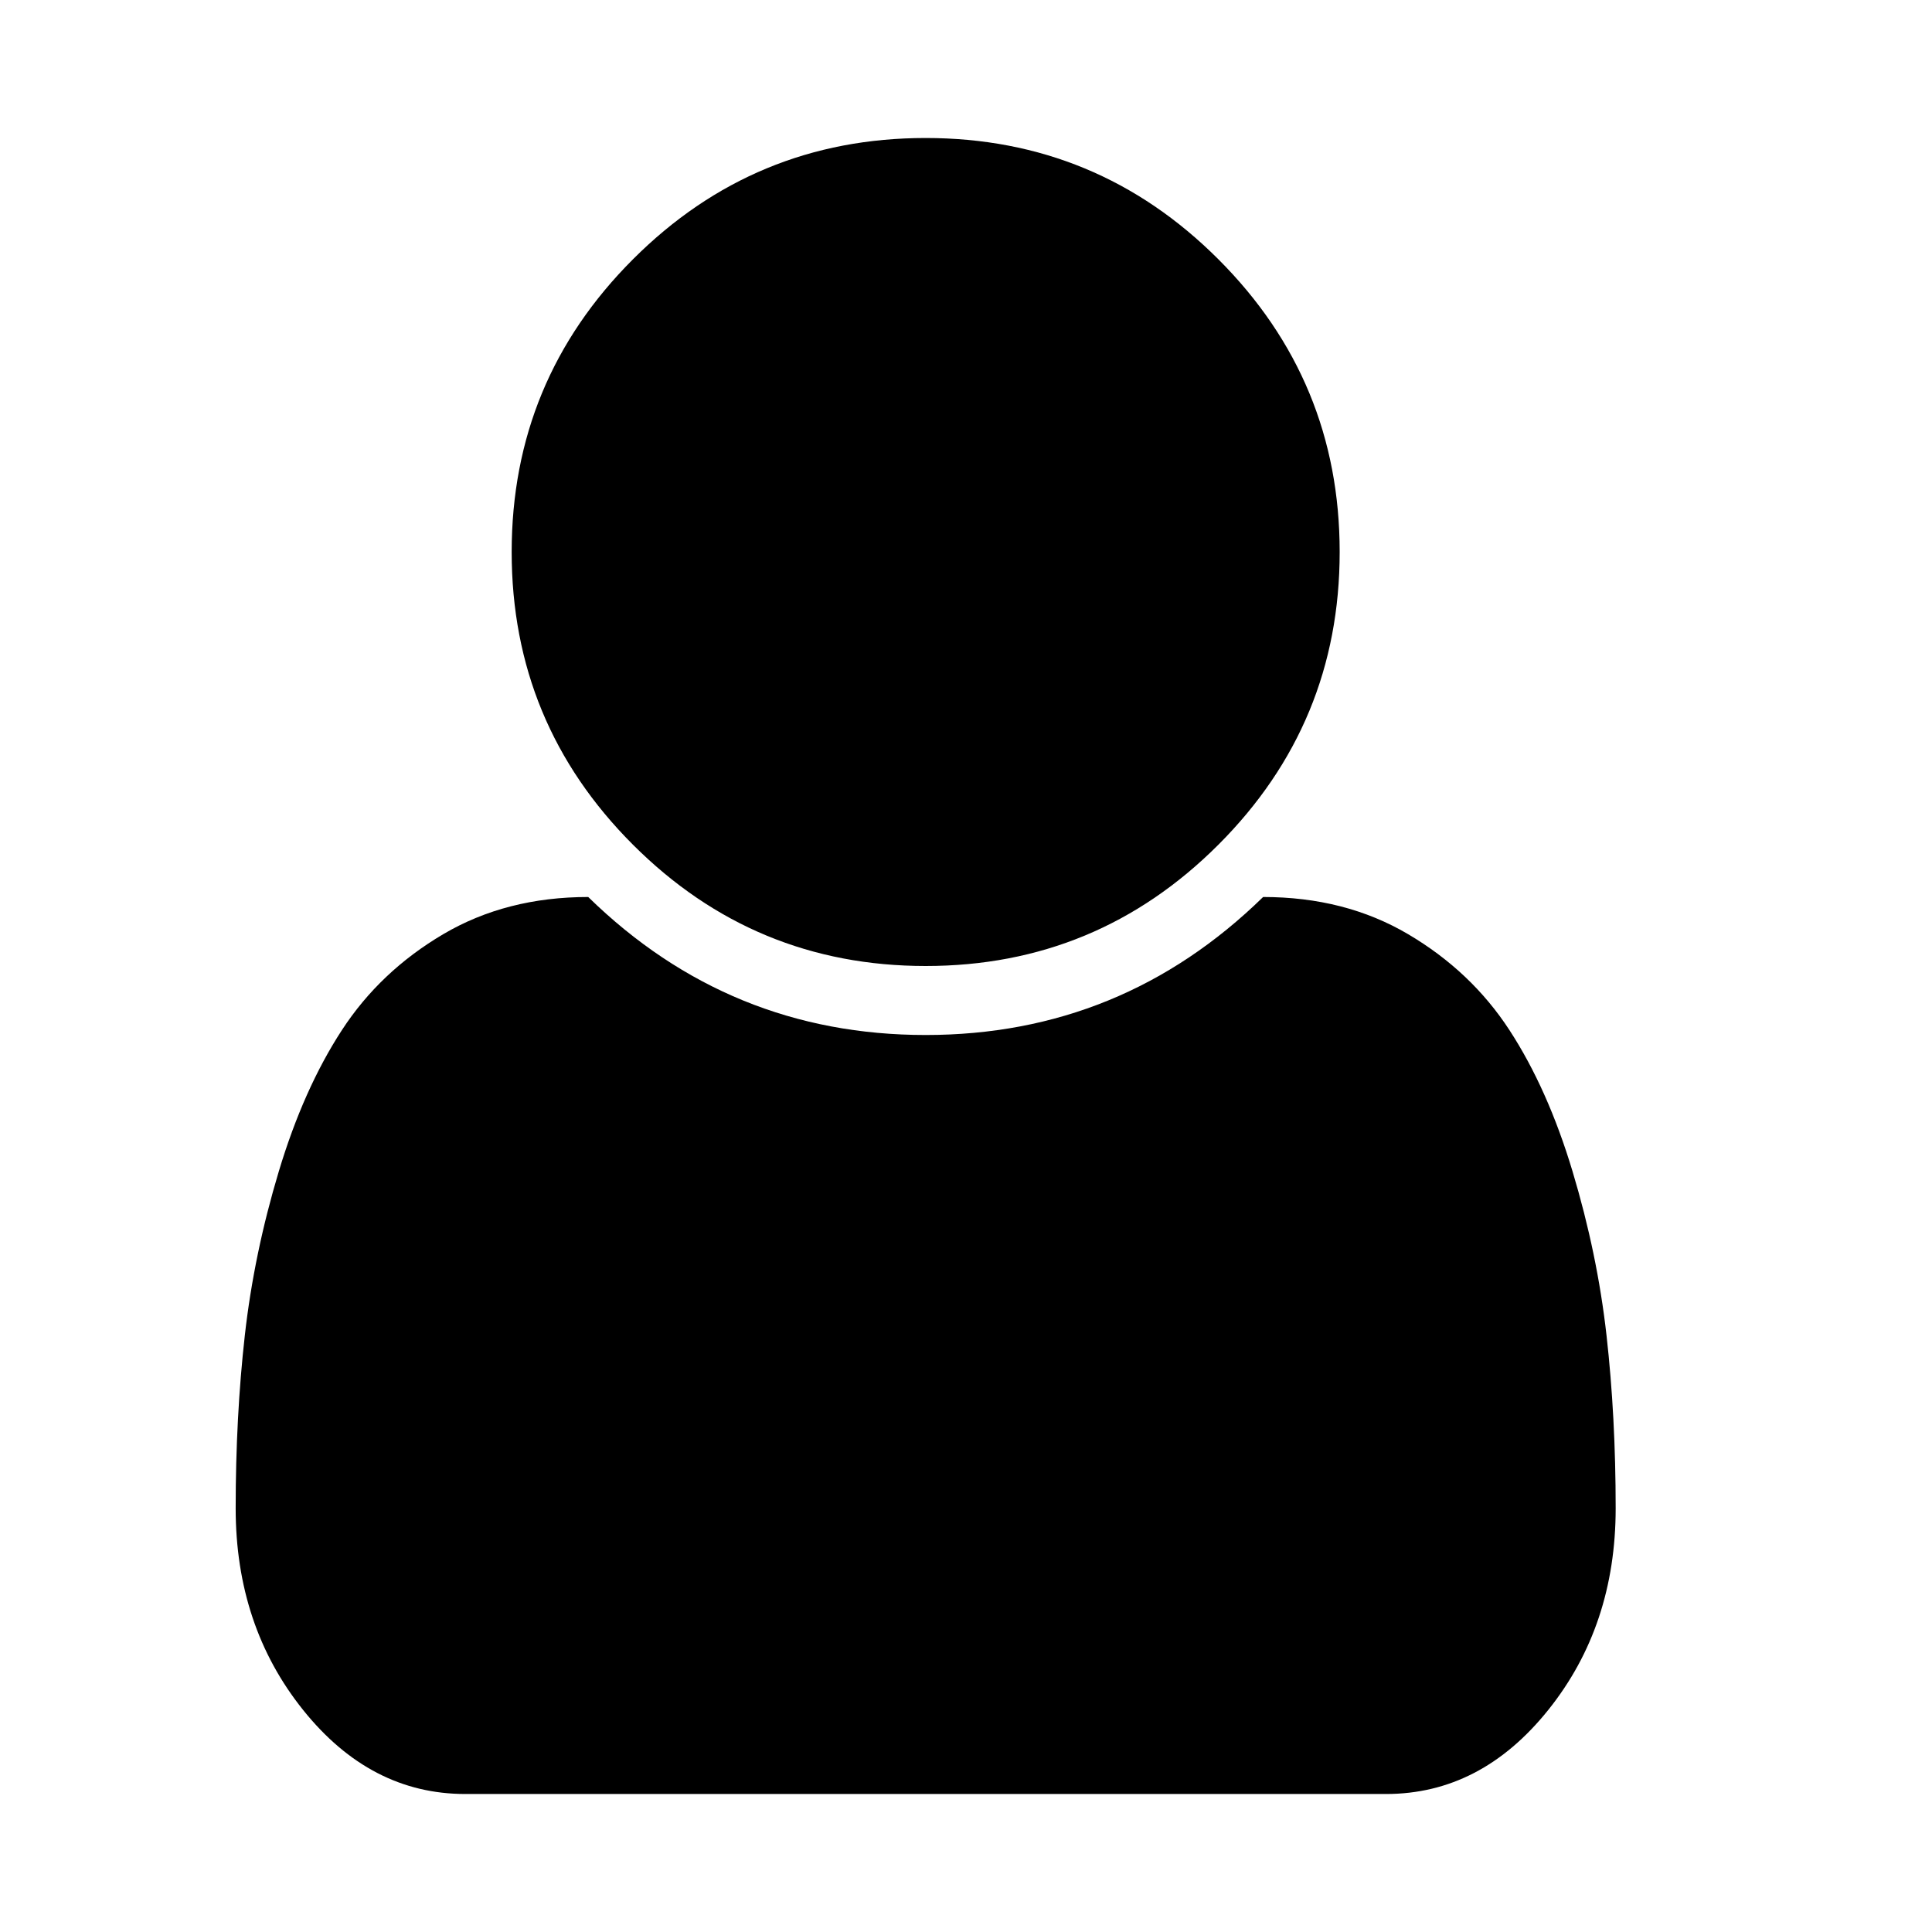
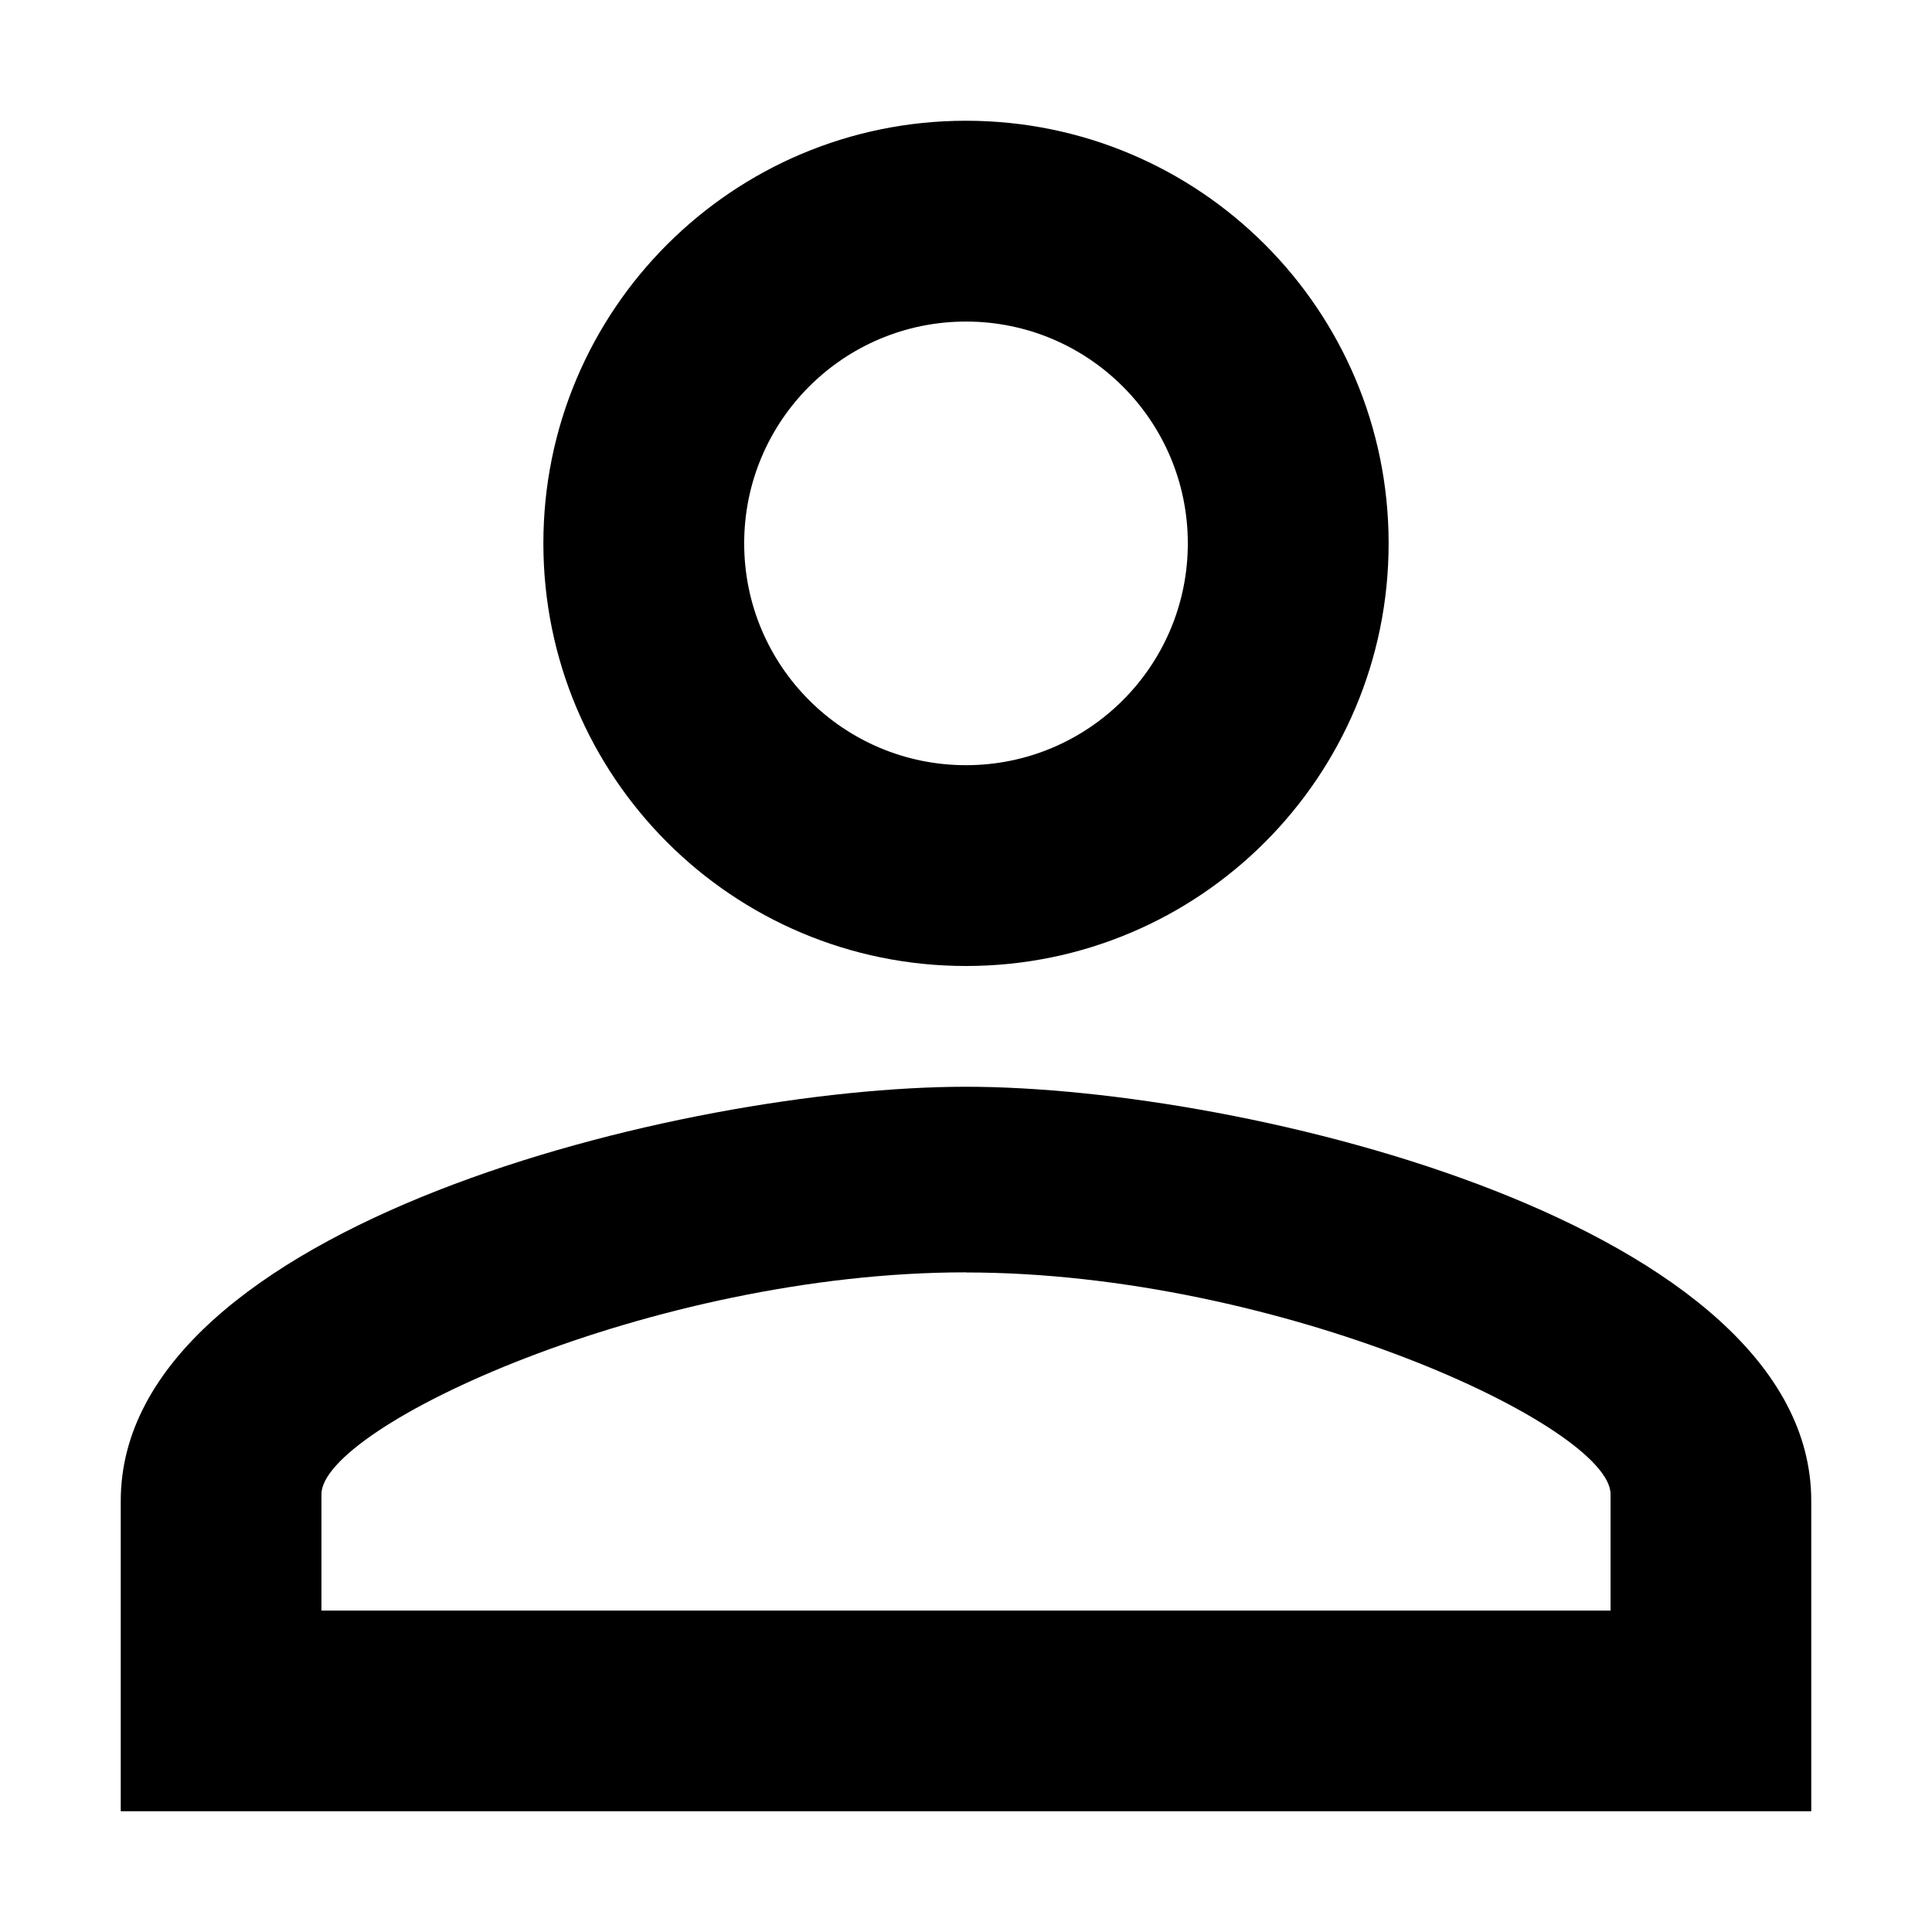
- <svg xmlns="http://www.w3.org/2000/svg" t="1611074472969" class="icon" viewBox="0 0 1024 1024" version="1.1" p-id="9490" width="256" height="256">
+ <svg xmlns="http://www.w3.org/2000/svg" t="1648551391625" class="icon" viewBox="0 0 1024 1024" version="1.1" p-id="4502" width="256" height="256">
  <defs>
-     <style type="text/css" />
+     <style type="text/css">@font-face { font-family: feedback-iconfont; src: url("//at.alicdn.com/t/font_1031158_u69w8yhxdu.woff2?t=1630033759944") format("woff2"), url("//at.alicdn.com/t/font_1031158_u69w8yhxdu.woff?t=1630033759944") format("woff"), url("//at.alicdn.com/t/font_1031158_u69w8yhxdu.ttf?t=1630033759944") format("truetype"); }
+ </style>
  </defs>
-   <path d="M856.34 799.429q0 62.286-35.714 106.857t-86 44.571H246.625q-50.286 0-86-44.571T124.911 799.429q0-48.571 4.857-91.714t18-86.857 33.429-74.857 53.714-50.857T311.768 475.429q74.857 73.143 178.857 73.143t178.857-73.143q43.429 0 76.857 19.714t53.714 50.857 33.429 74.857 18 86.857 4.857 91.714z m-146.286-506.857q0 90.857-64.286 155.143T490.625 512 335.482 447.714 271.197 292.571t64.286-155.143T490.625 73.143t155.143 64.286T710.054 292.571z" p-id="9491" />
+   <path d="M512 170.432a117.568 117.568 0 1 1 0 235.136 117.568 117.568 0 0 1 0-235.136z m0 504c166.336 0 341.632 81.728 341.632 117.568v61.632H170.368v-61.632c0-35.84 175.232-117.632 341.568-117.632zM512 64a223.936 223.936 0 0 0-224 224C288 411.776 388.224 512 512 512s224-100.224 224-224S635.776 64 512 64z m0 512c-149.504 0-448 73.536-448 219.456V960h896v-164.544C960 649.536 661.504 576 512 576z" p-id="4503" />
</svg>
